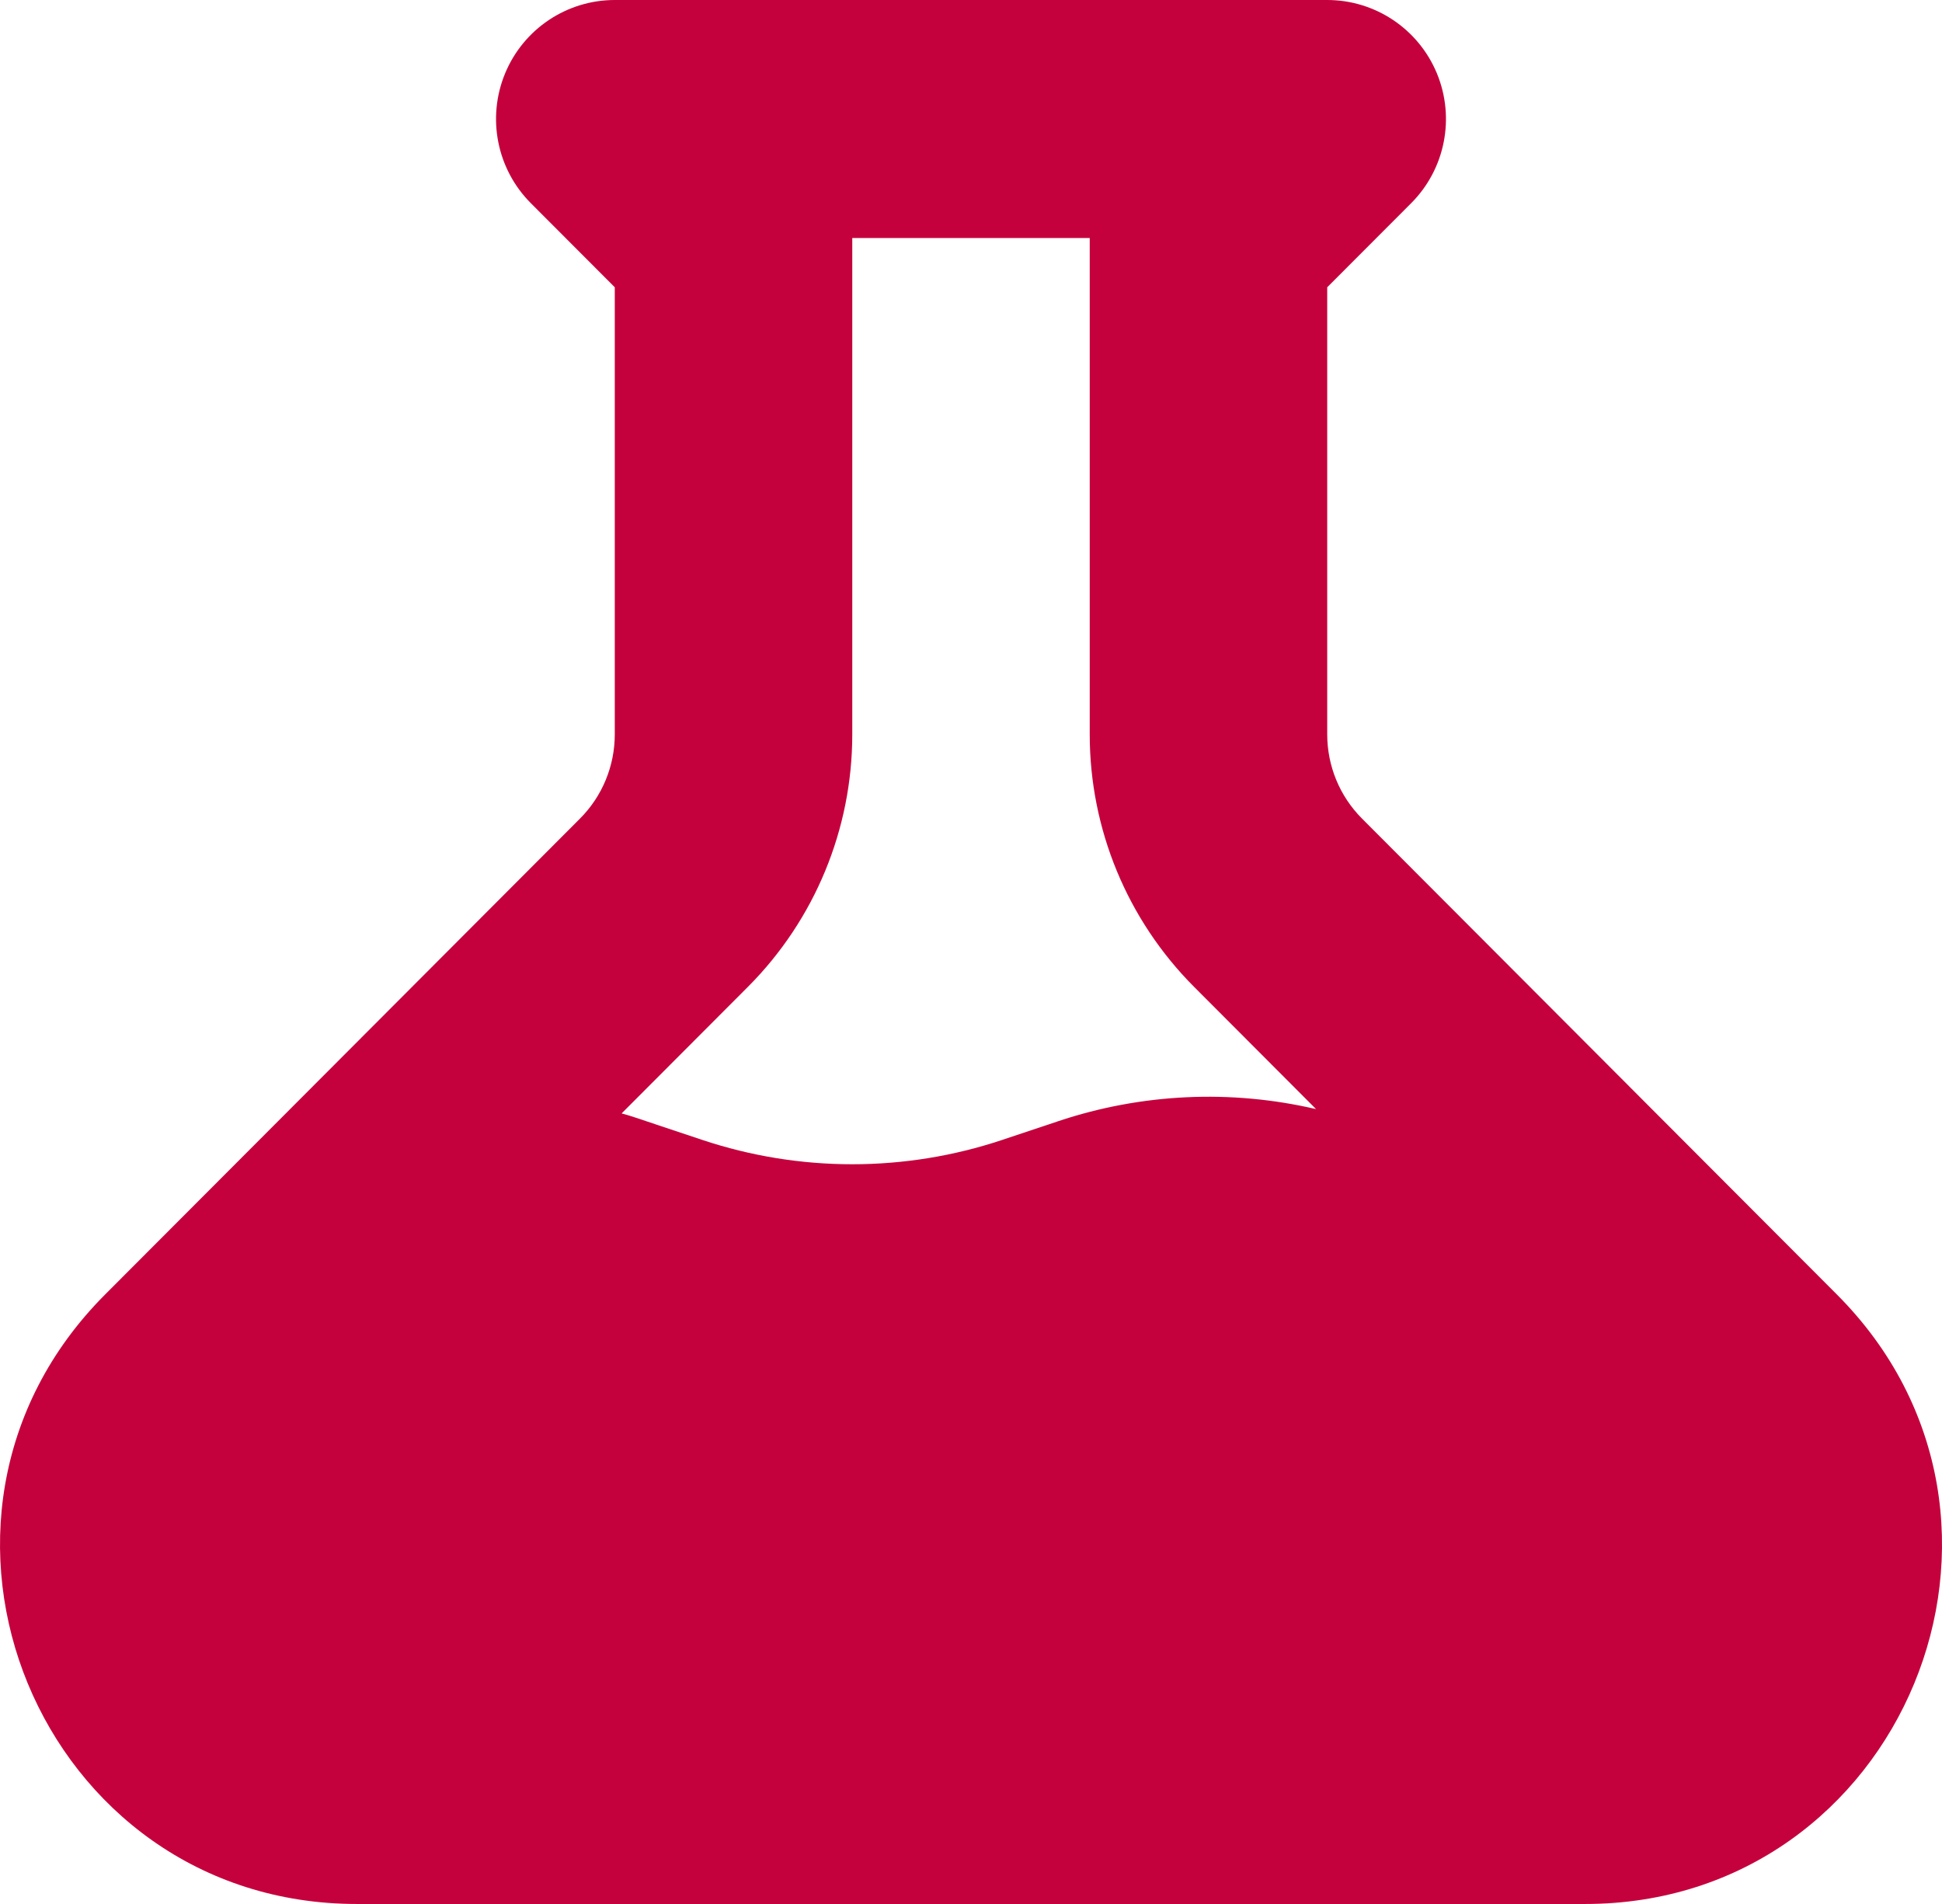
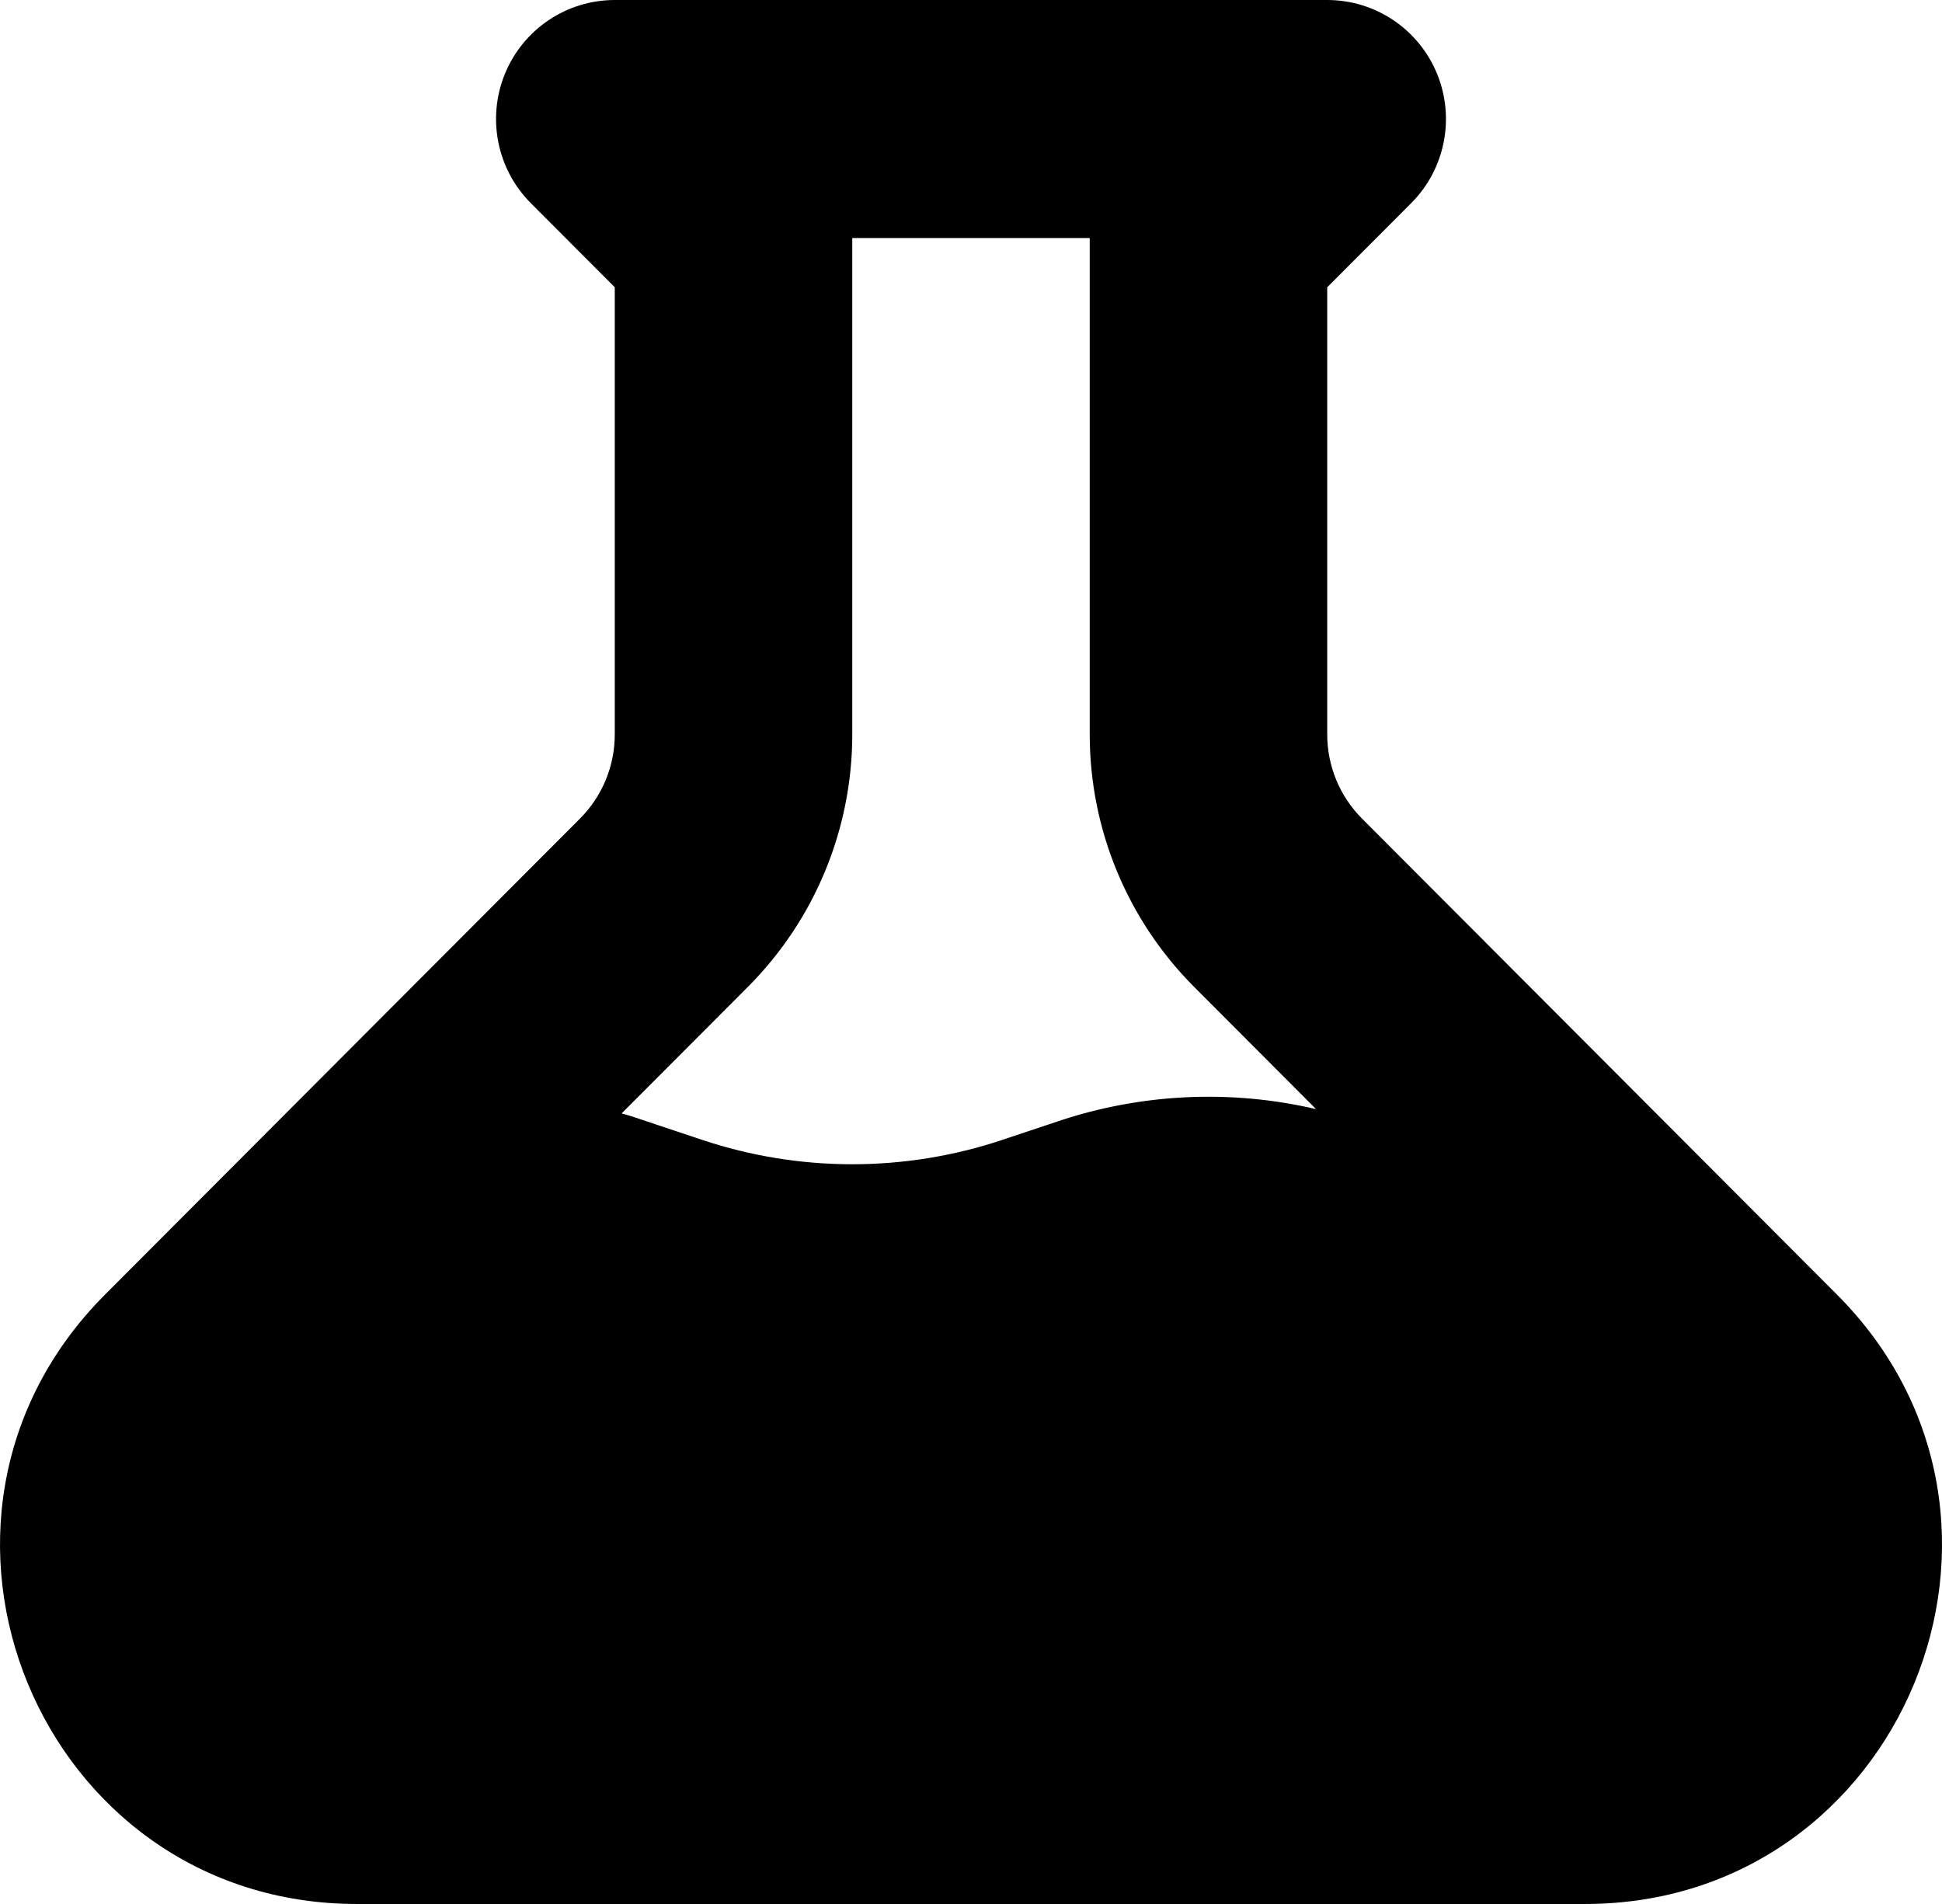
<svg xmlns="http://www.w3.org/2000/svg" width="51" height="50" viewBox="0 0 51 50" fill="none">
-   <path fill-rule="evenodd" clip-rule="evenodd" d="M16.145 0C14.884 0 13.747 0.761 13.264 1.929C12.782 3.097 13.048 4.441 13.94 5.335L16.145 7.544V19.286C16.145 20.115 15.817 20.91 15.232 21.496L2.759 33.996C-3.134 39.902 1.039 50 9.374 50H41.626C49.961 50 54.135 39.902 48.241 33.996L35.768 21.496C35.183 20.91 34.855 20.115 34.855 19.286V7.544L37.06 5.335C37.952 4.441 38.218 3.097 37.736 1.929C37.253 0.761 36.116 0 34.855 0H16.145ZM22.382 19.286V6.25H28.618V19.286C28.618 21.773 29.604 24.157 31.358 25.915L34.562 29.126C32.327 28.605 29.983 28.711 27.792 29.443L26.326 29.933C23.766 30.788 20.997 30.788 18.437 29.933L16.683 29.347C16.565 29.307 16.445 29.271 16.325 29.239L19.642 25.915C21.396 24.157 22.382 21.773 22.382 19.286Z" fill="#C5013D" />
+   <path fill-rule="evenodd" clip-rule="evenodd" d="M16.145 0C14.884 0 13.747 0.761 13.264 1.929C12.782 3.097 13.048 4.441 13.94 5.335L16.145 7.544V19.286C16.145 20.115 15.817 20.91 15.232 21.496L2.759 33.996C-3.134 39.902 1.039 50 9.374 50H41.626C49.961 50 54.135 39.902 48.241 33.996L35.768 21.496C35.183 20.91 34.855 20.115 34.855 19.286V7.544L37.06 5.335C37.952 4.441 38.218 3.097 37.736 1.929C37.253 0.761 36.116 0 34.855 0H16.145ZM22.382 19.286V6.25H28.618V19.286C28.618 21.773 29.604 24.157 31.358 25.915L34.562 29.126C32.327 28.605 29.983 28.711 27.792 29.443L26.326 29.933C23.766 30.788 20.997 30.788 18.437 29.933L16.683 29.347C16.565 29.307 16.445 29.271 16.325 29.239L19.642 25.915C21.396 24.157 22.382 21.773 22.382 19.286Z" fill="#000000" />
</svg>
